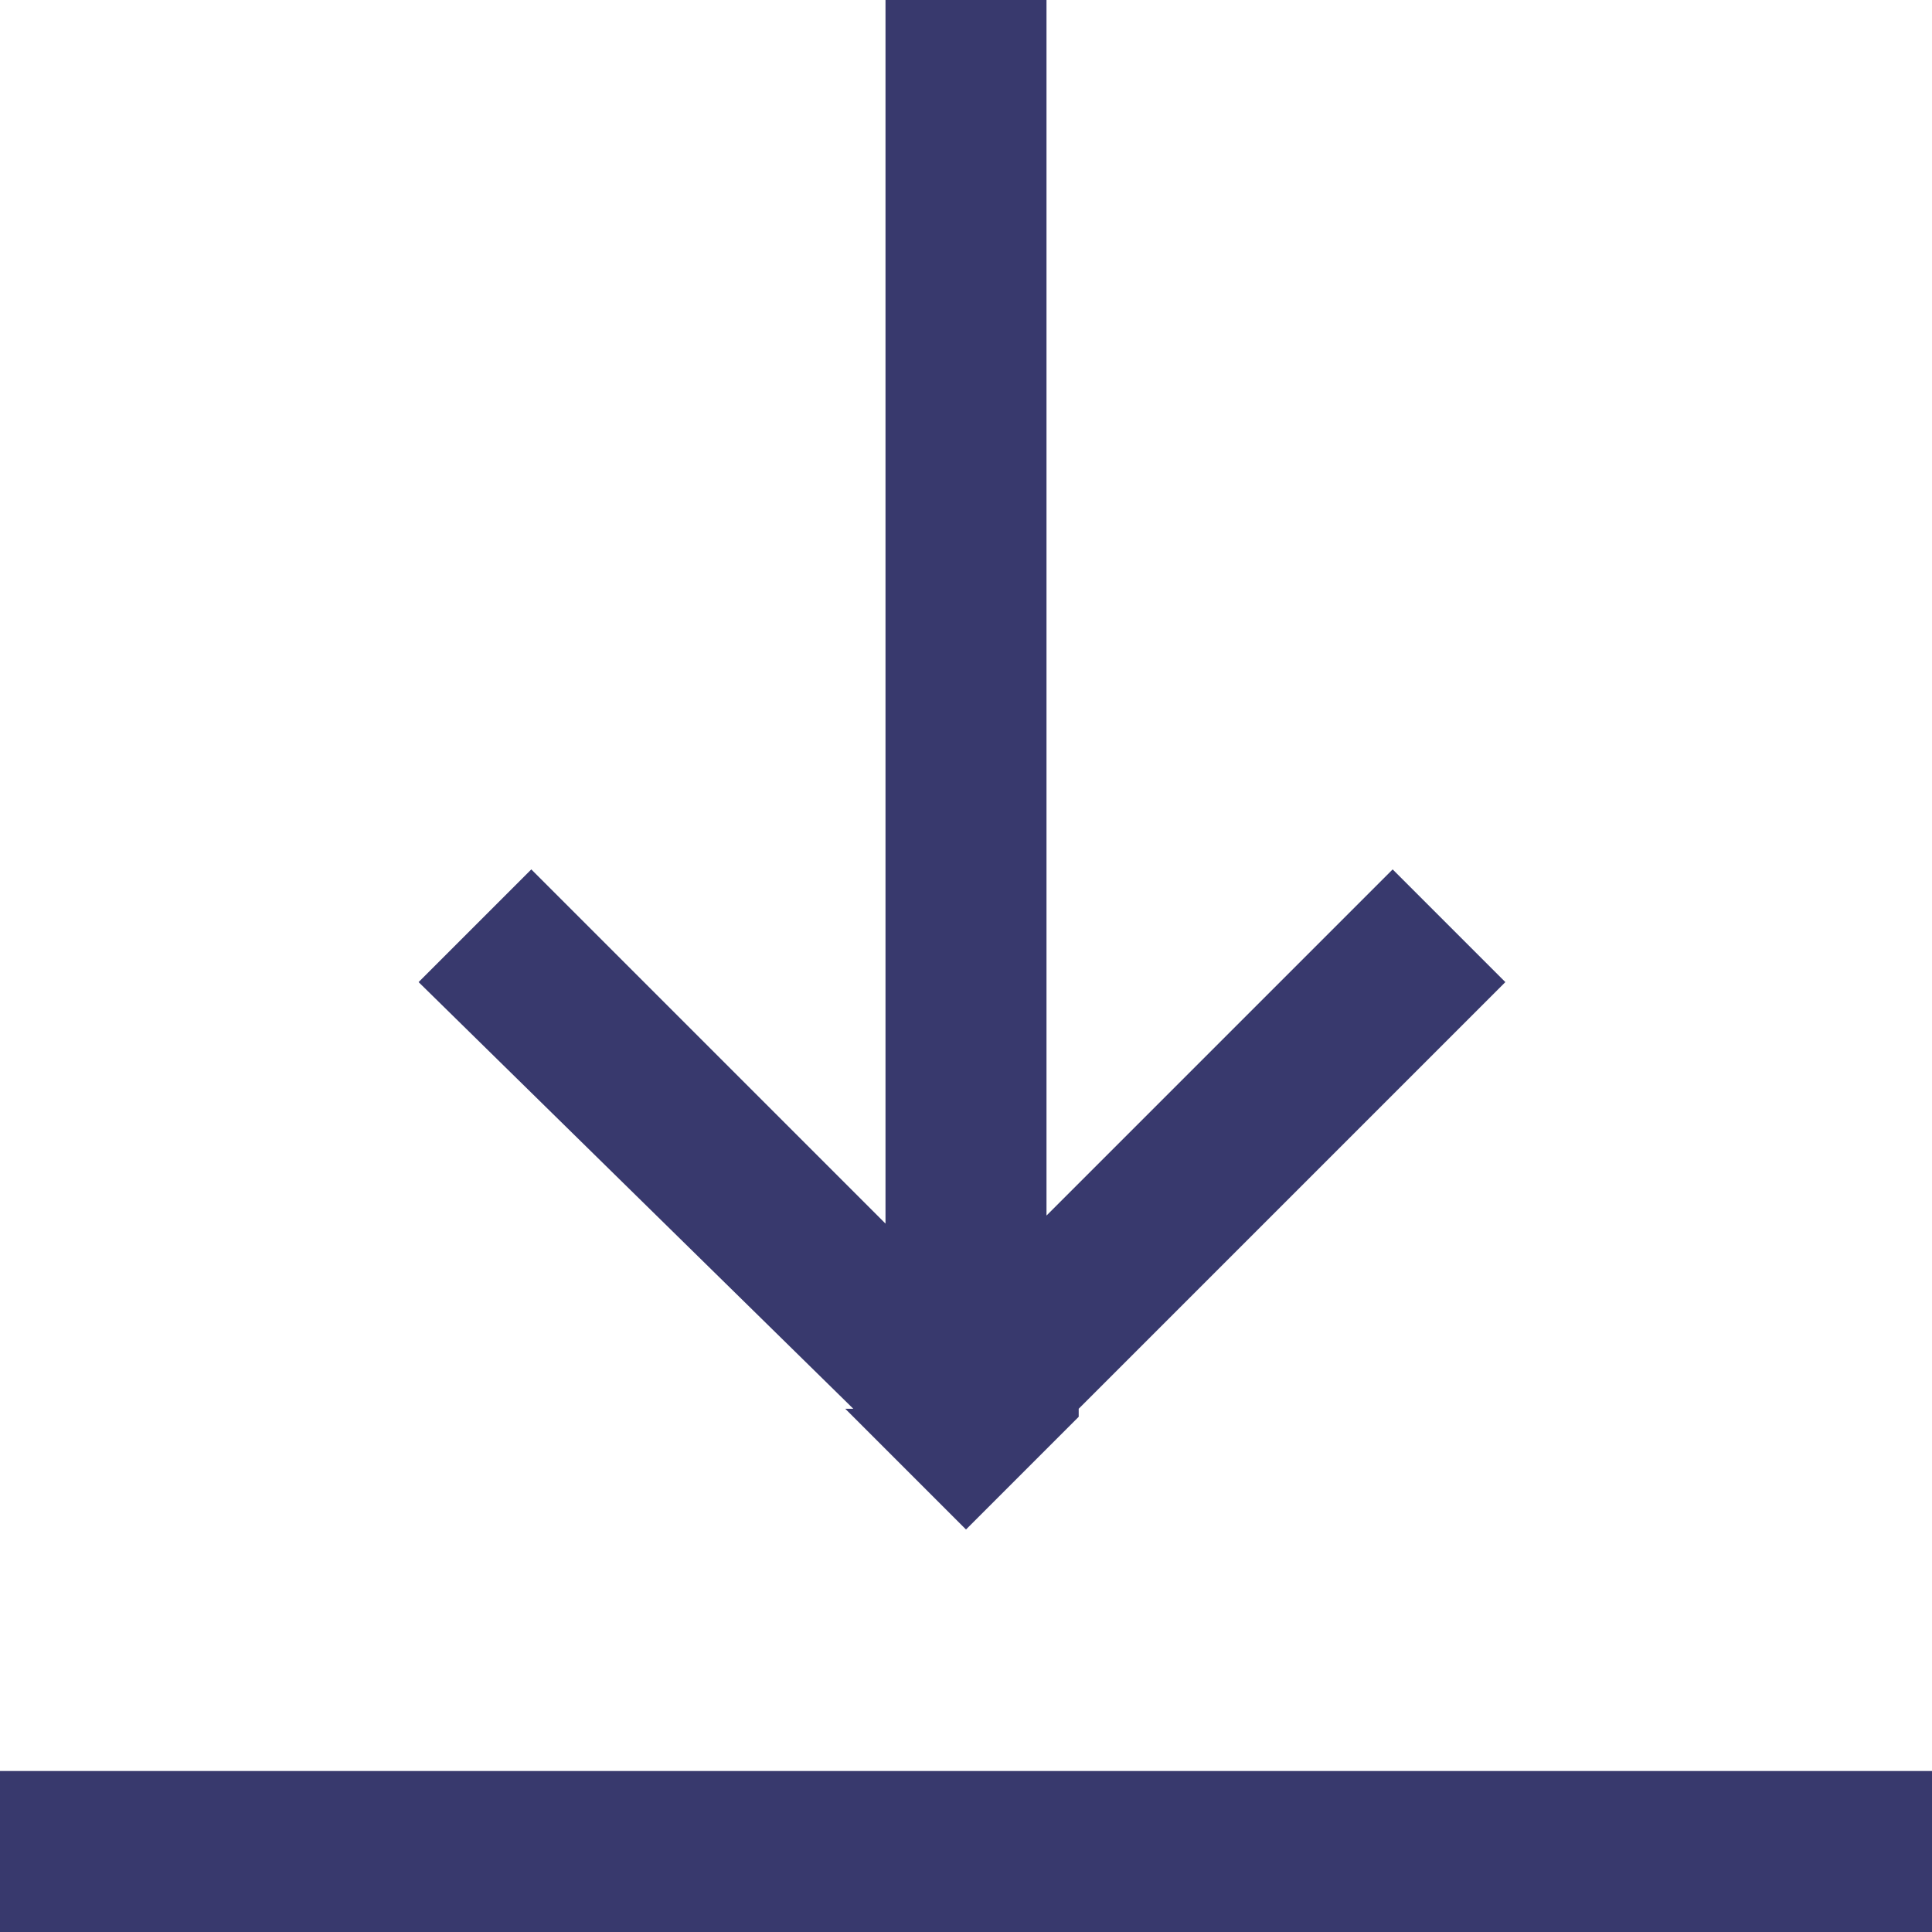
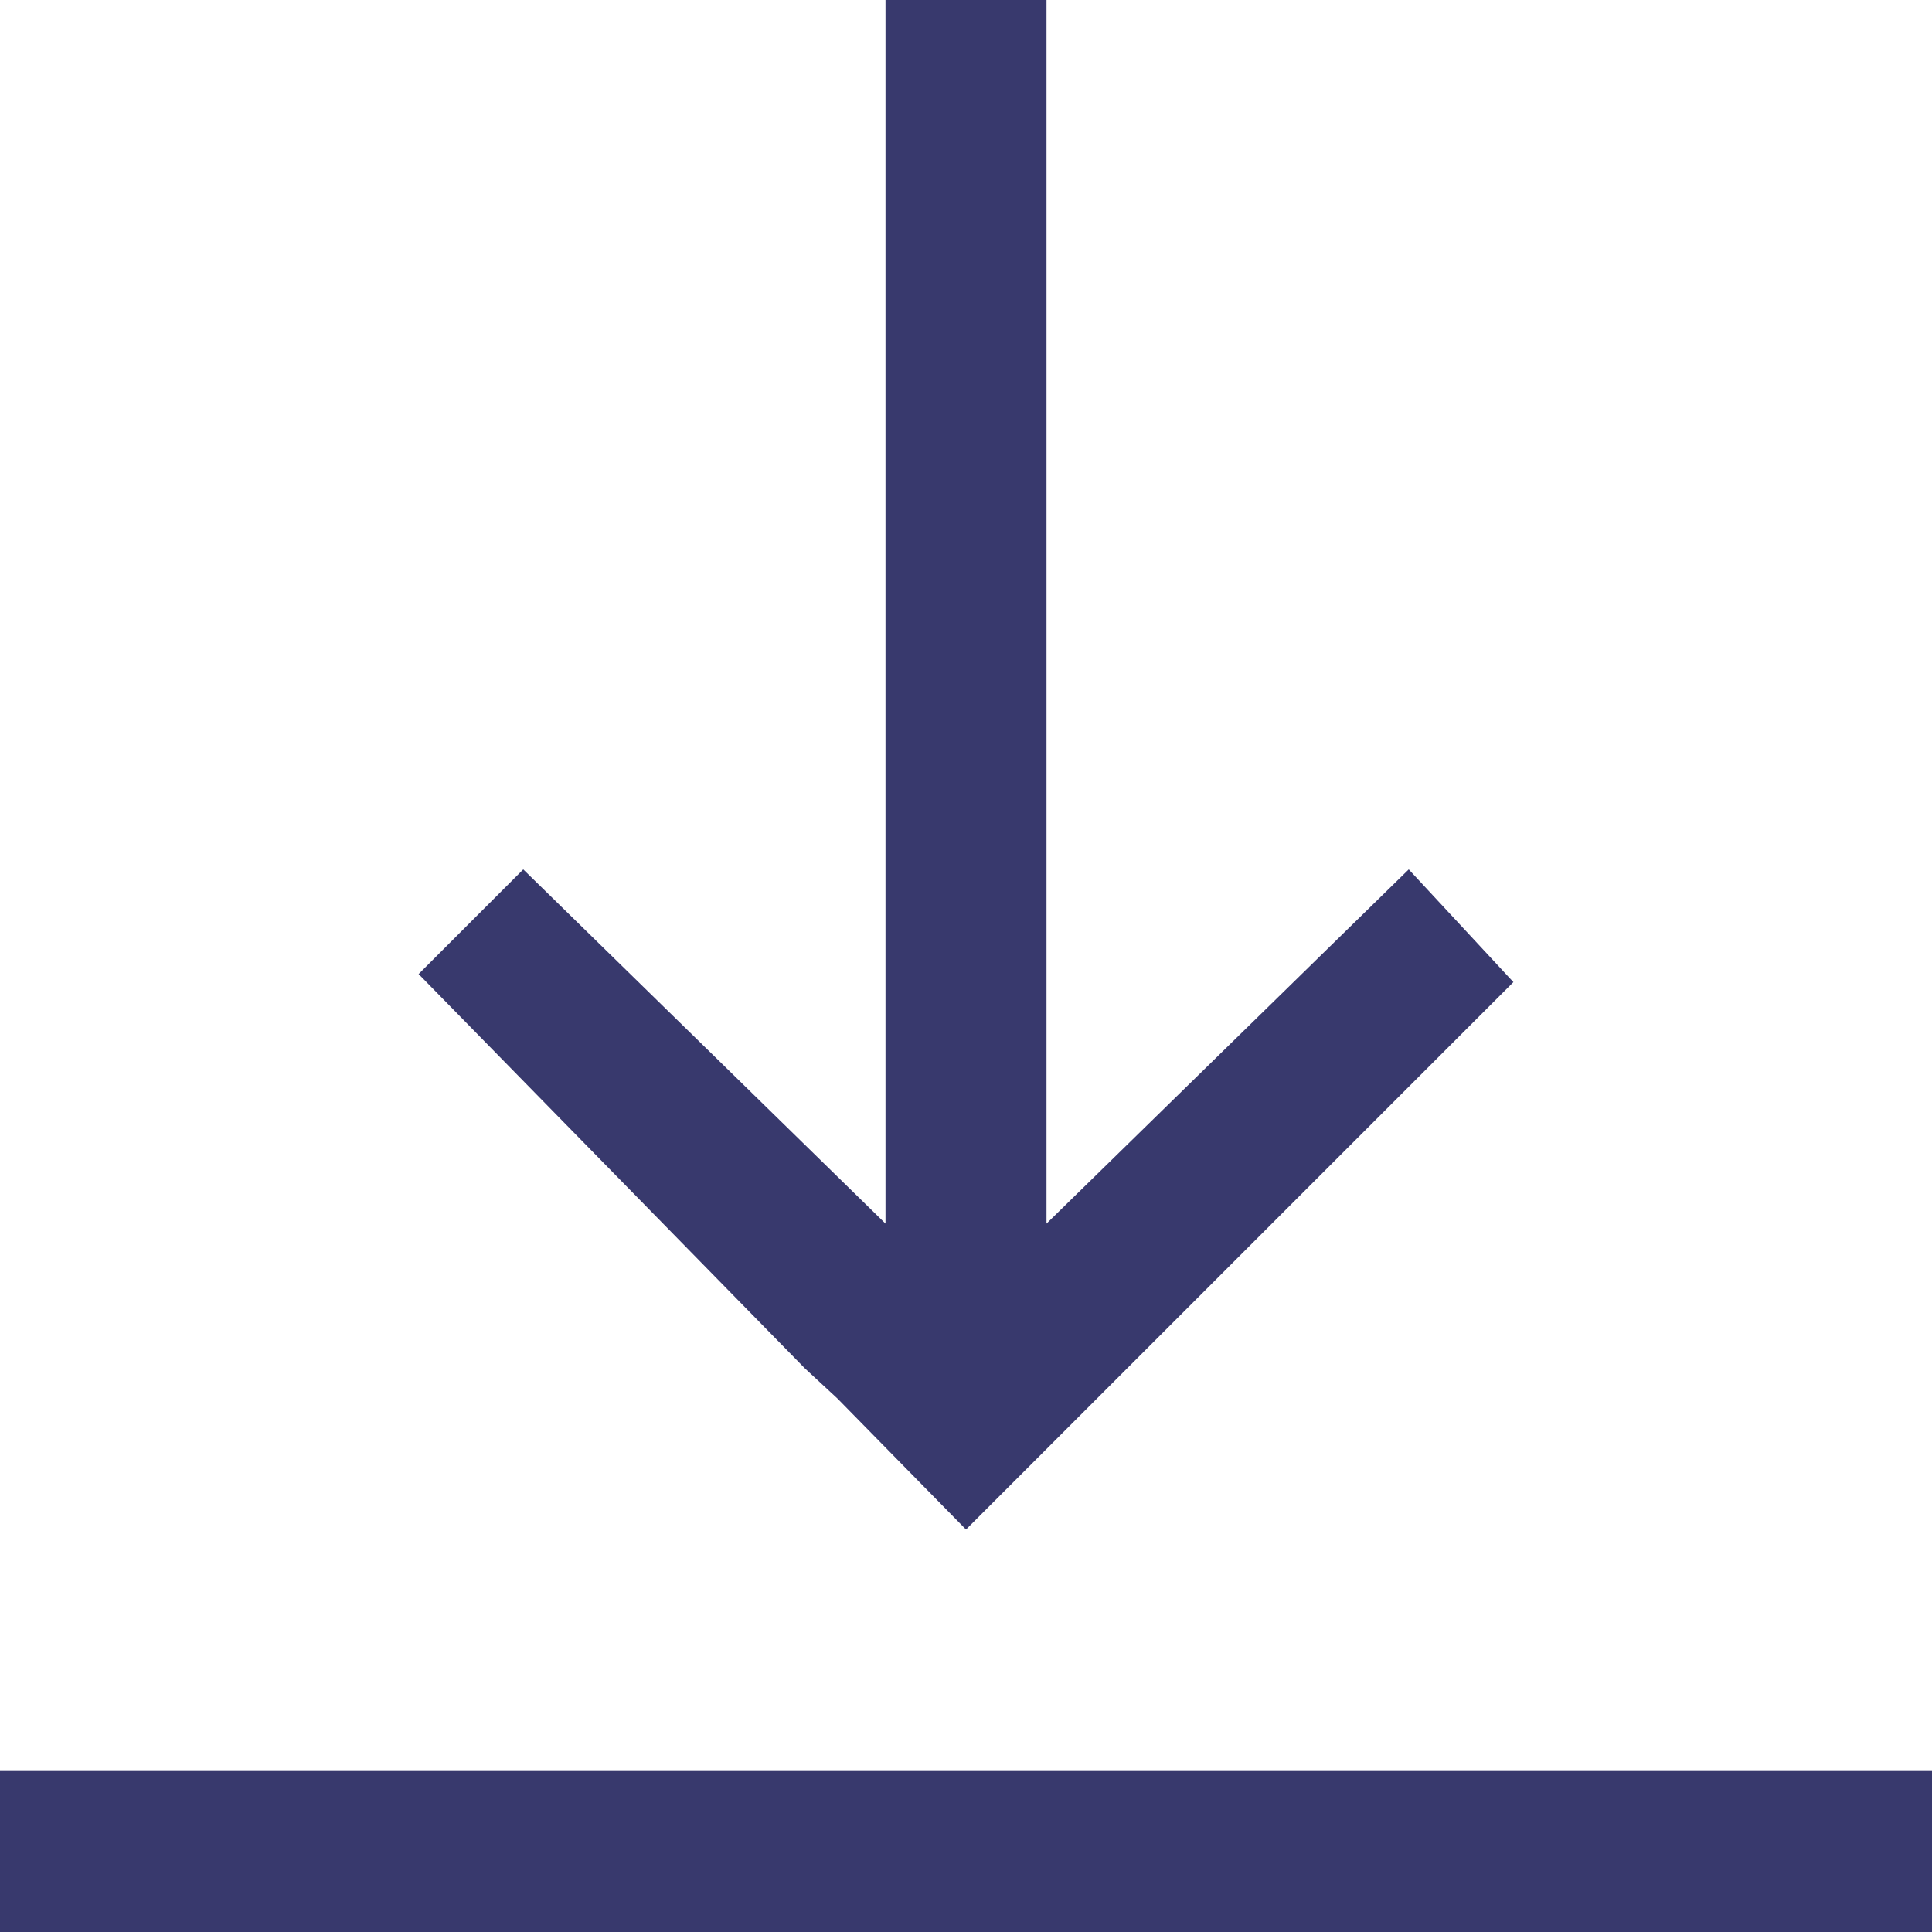
<svg xmlns="http://www.w3.org/2000/svg" version="1.1" id="Ebene_1" x="0px" y="0px" viewBox="0 0 24 24" style="enable-background:new 0 0 24 24;" xml:space="preserve">
  <style type="text/css">
	.st0{fill:none;}
	.st1{fill:#38396D;}
</style>
  <g id="Ebene_2_1_">
-     <g id="Platzhalter">
-       <rect y="0" class="st0" width="24" height="24" />
-     </g>
-     <g id="Ebene_1-2">
-       <polygon class="st1" points="10.5,17.5 12,19 12,19 12,19 13.4,17.6 13.4,17.5 18.7,12.2 17.3,10.8 13,15.1 13,0 11,0 11,15.2     6.6,10.8 5.2,12.2 10.6,17.5   " />
-       <rect y="22" class="st1" width="24" height="2" />
-     </g>
+     <polygon class="st1" points="10.4,17.37 12,19.0 18.8,12.2 17.50,10.8 13,15.2 13,0 11,0 11,15.2 6.5,10.8 5.2,12.1 10,17" />
+     <rect y="22" class="st1" width="24" height="2" />
  </g>
</svg>
